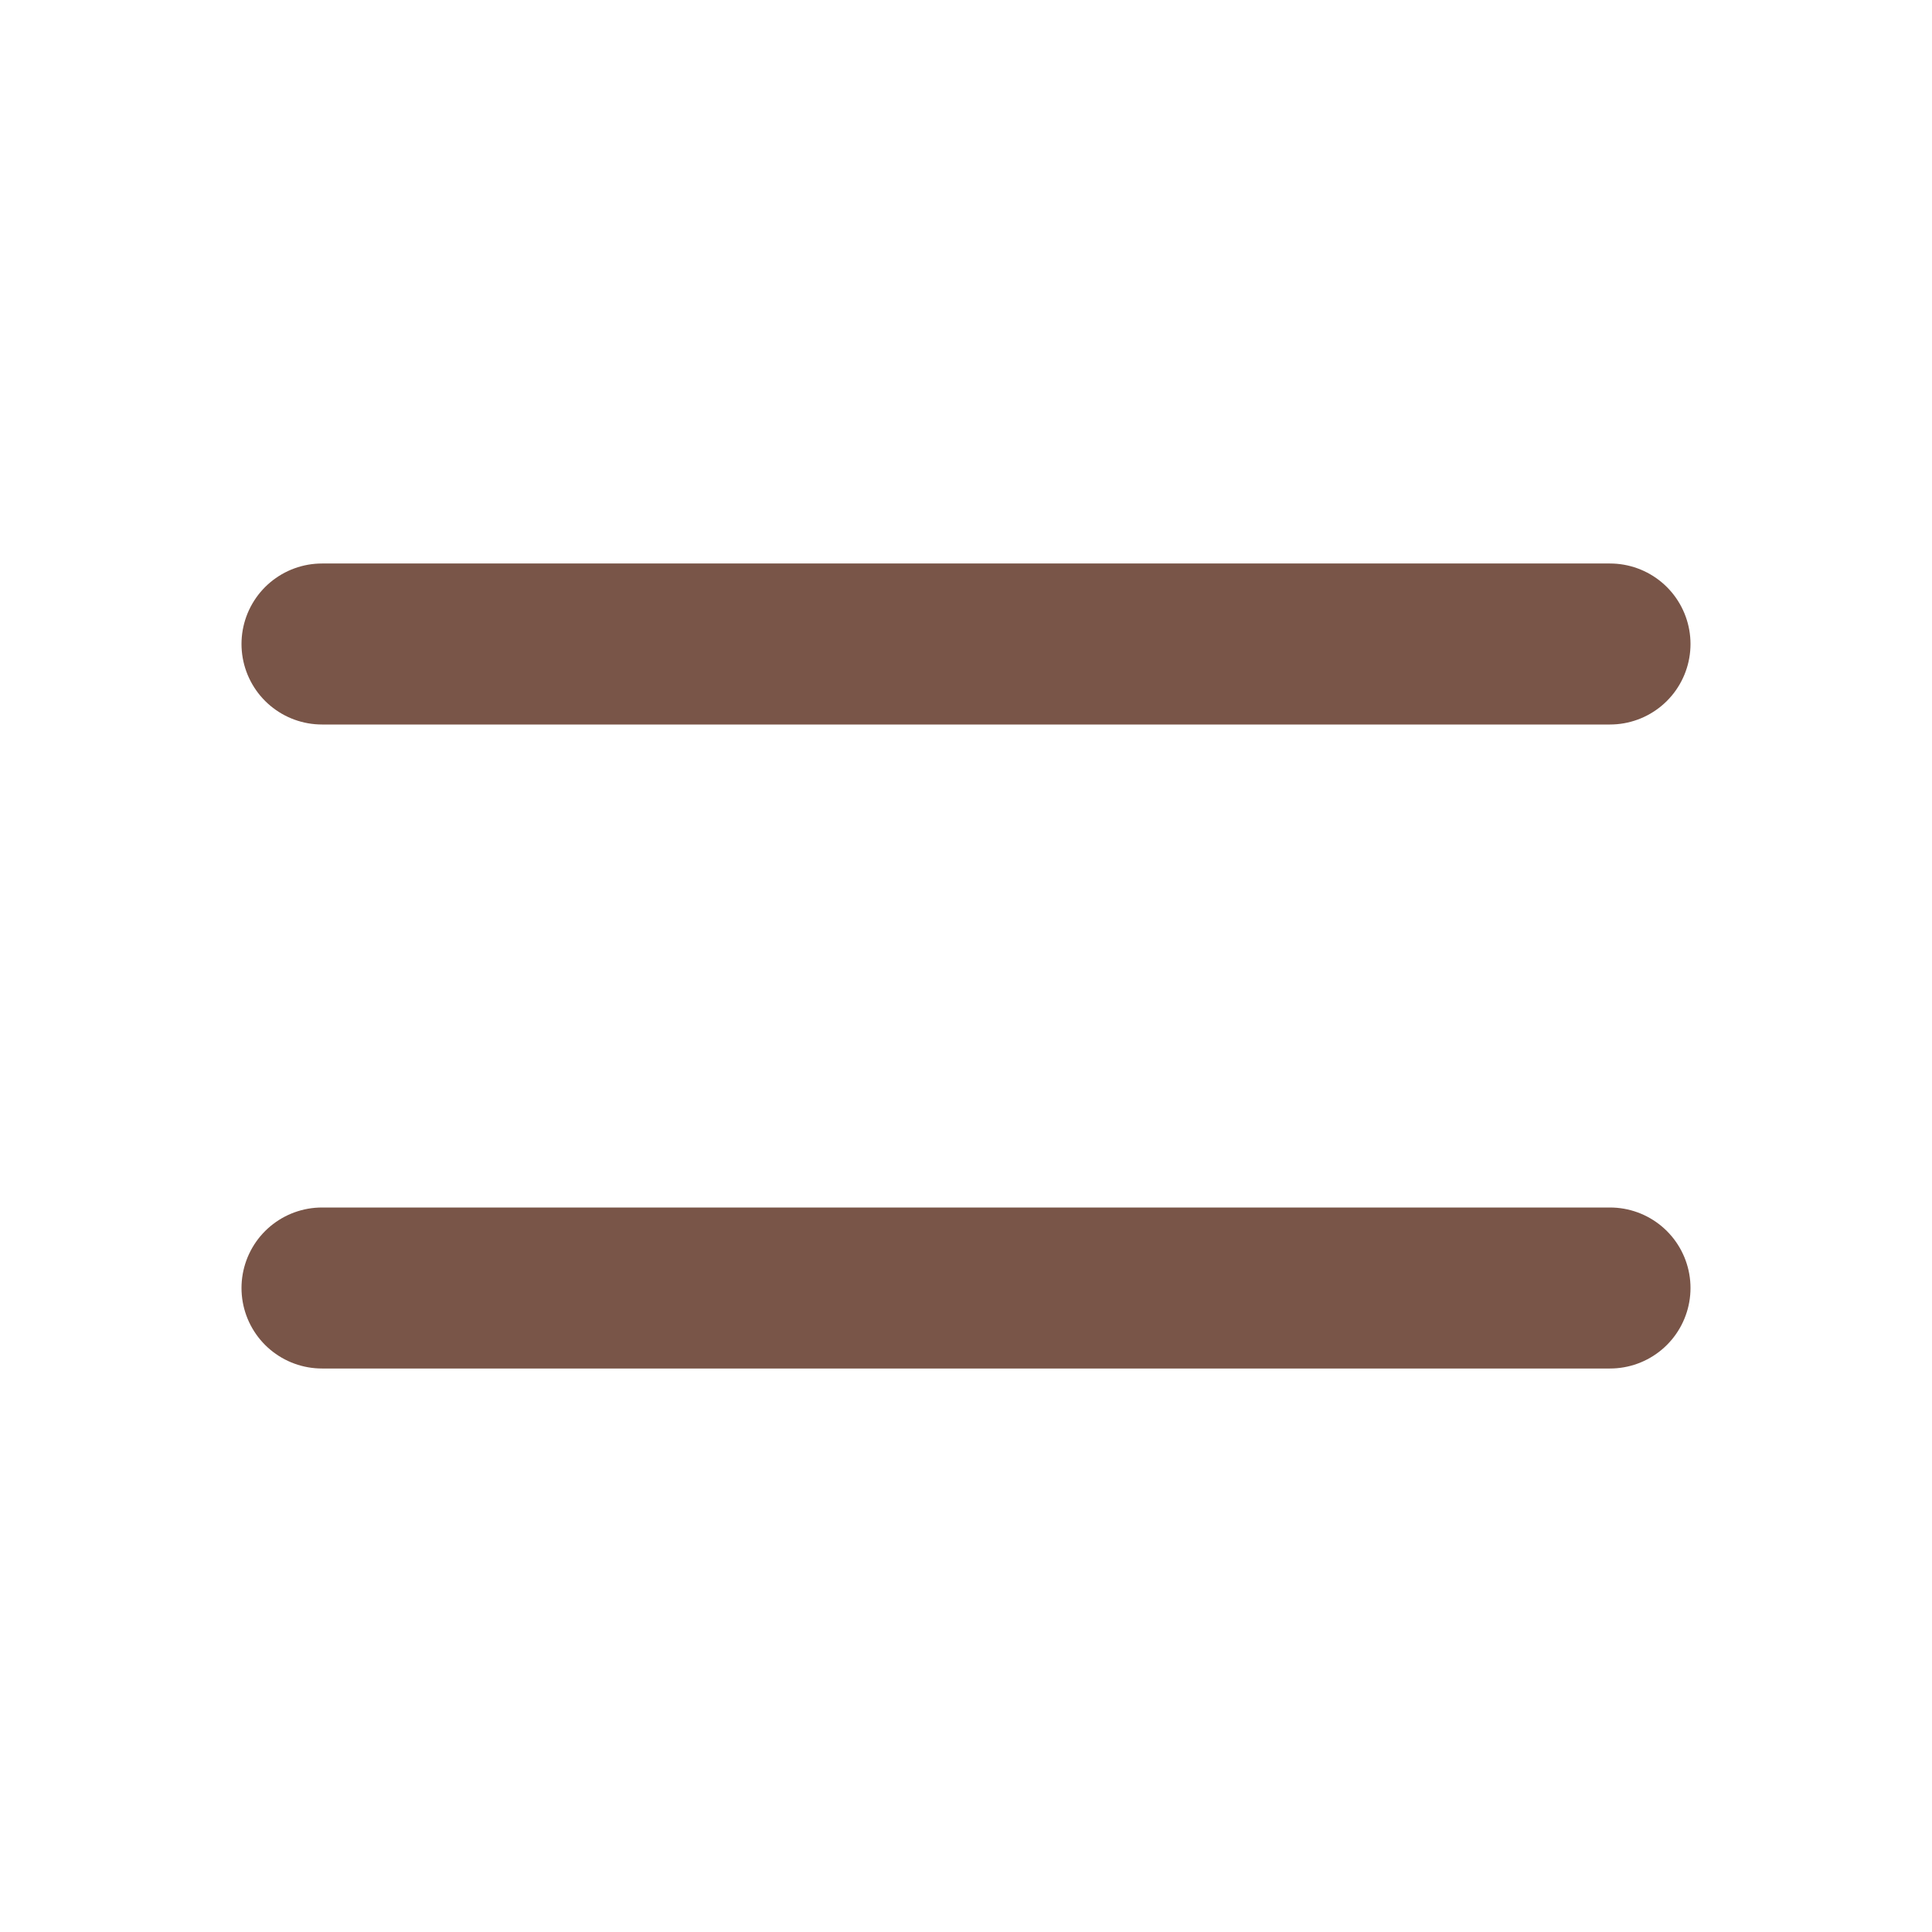
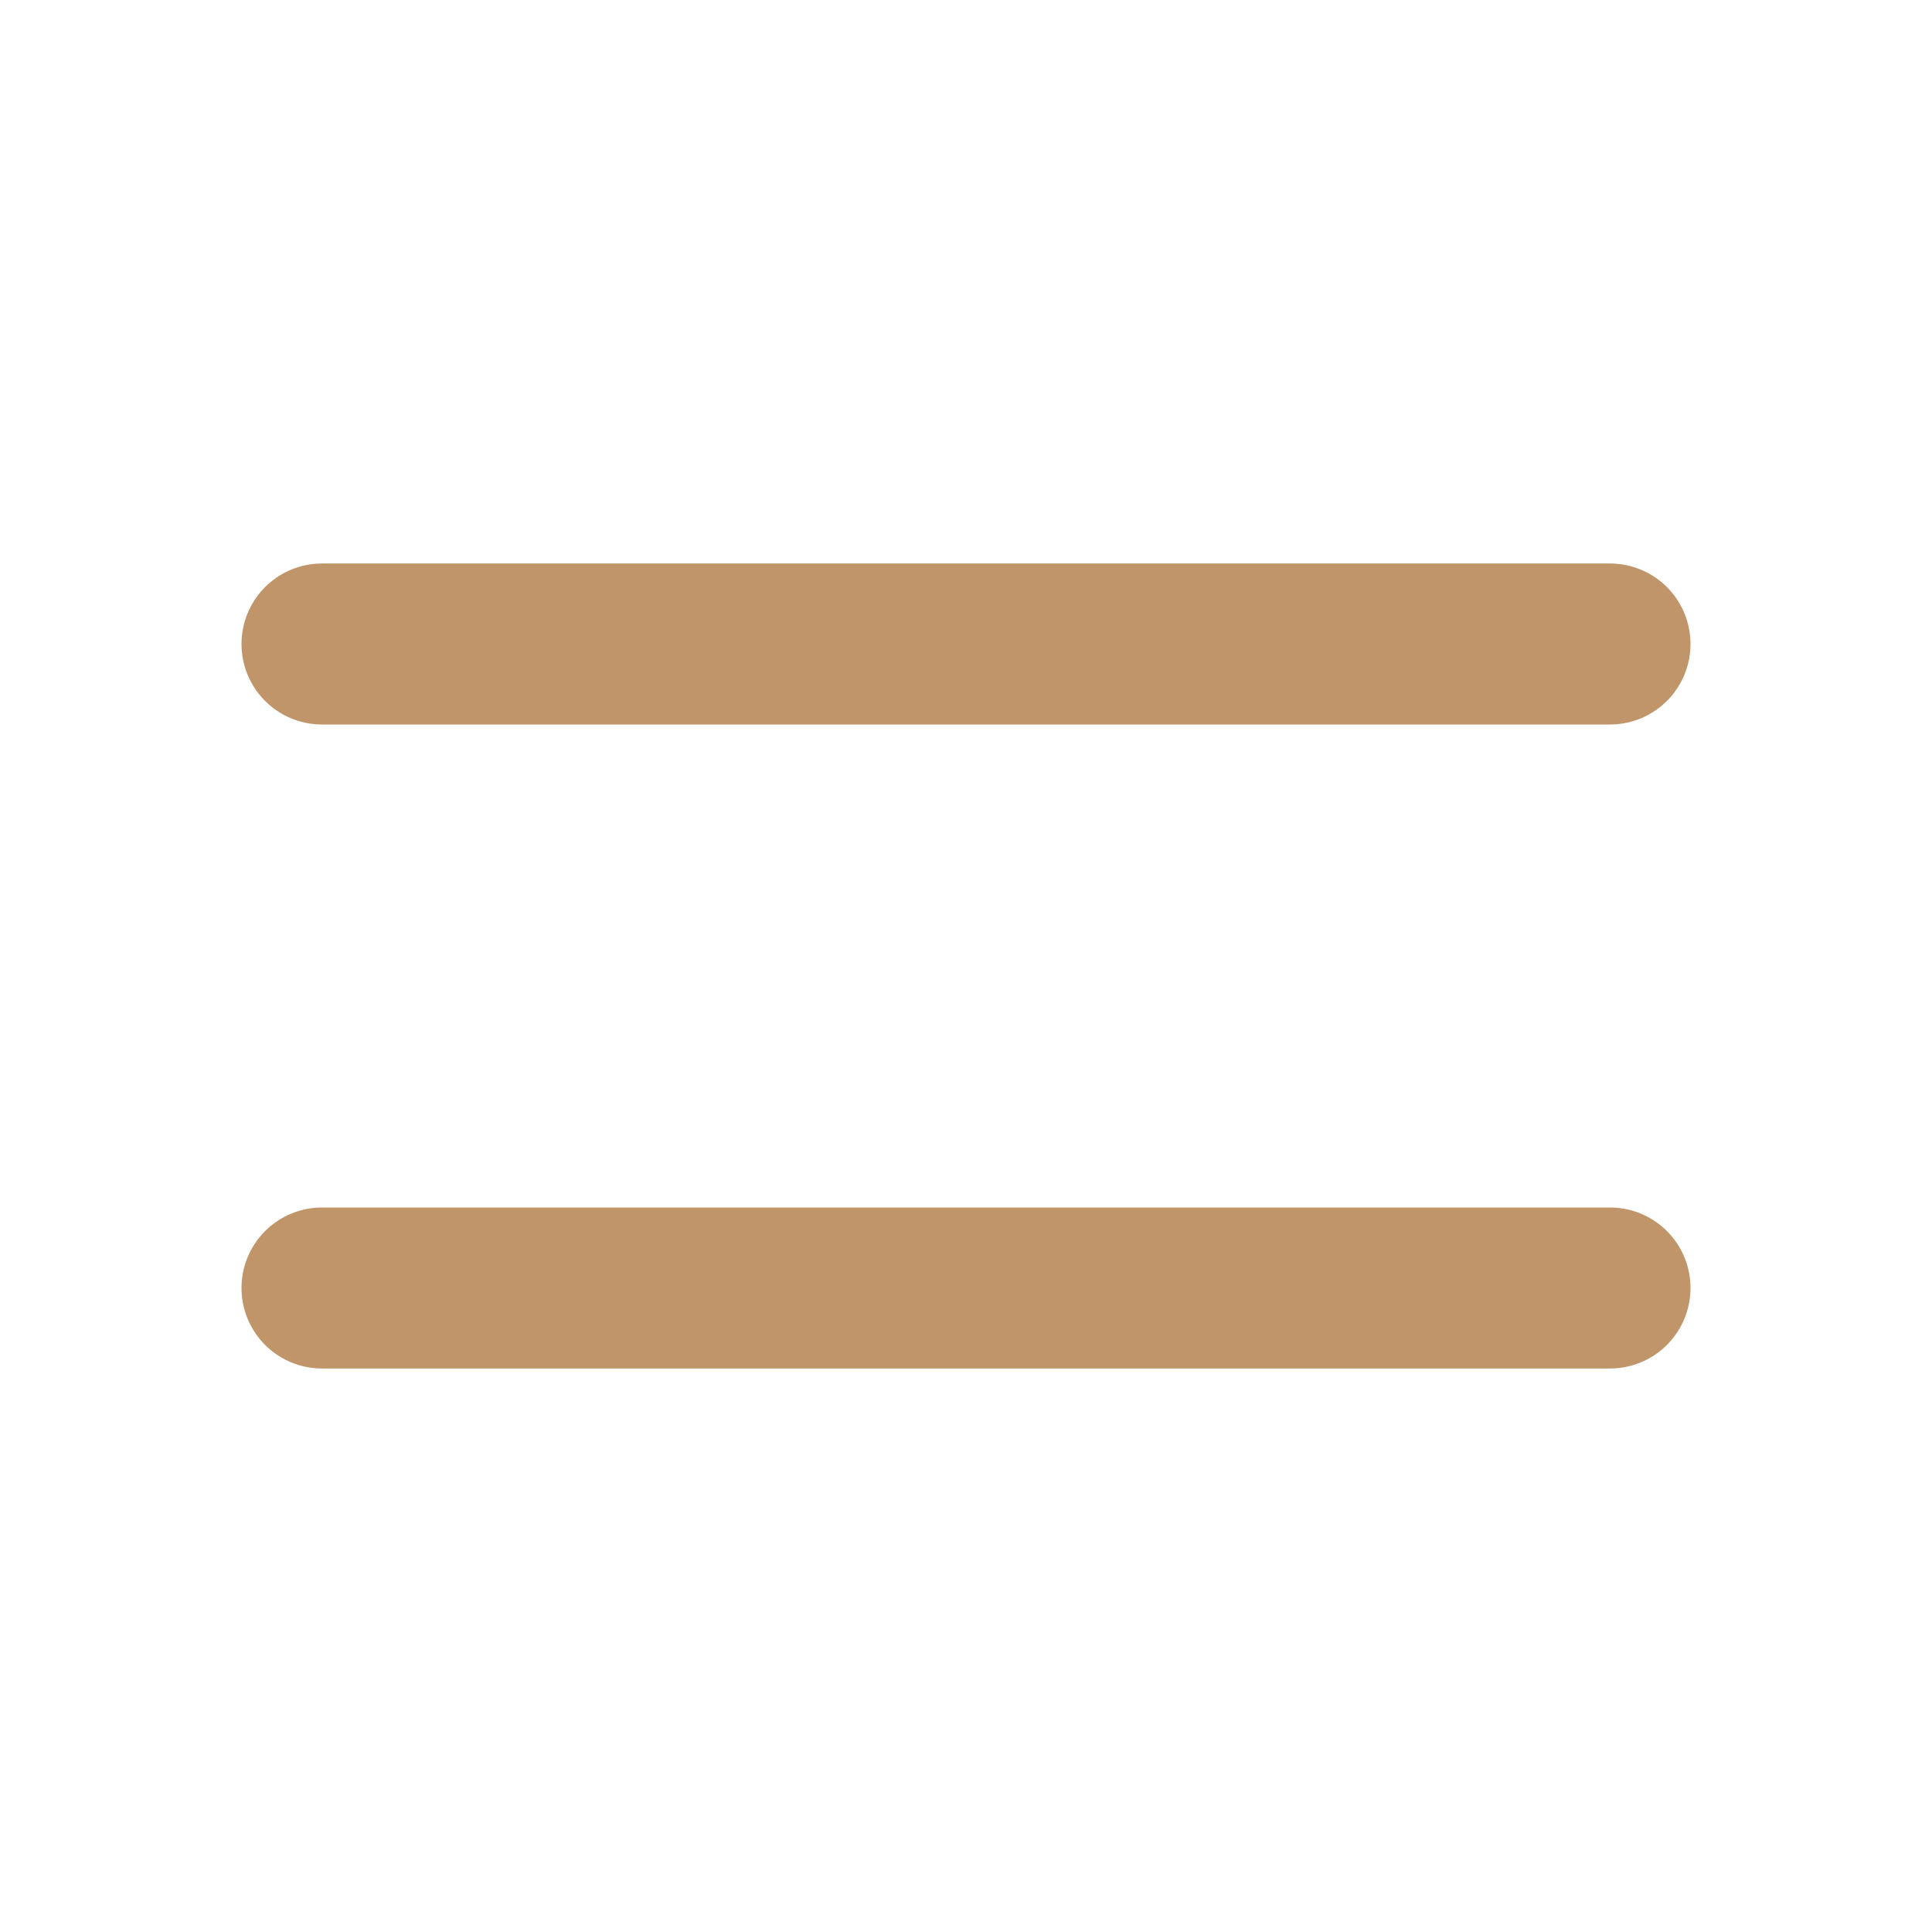
- <svg xmlns="http://www.w3.org/2000/svg" width="40" height="40" viewBox="0 0 24 24" fill="none" stroke="#795548" stroke-width="2" stroke-linecap="round" stroke-linejoin="round" class="icon icon-tabler icons-tabler-outline icon-tabler-menu">
+ <svg xmlns="http://www.w3.org/2000/svg" width="40" height="40" viewBox="0 0 24 24" fill="none" stroke="#c09569" stroke-width="2" stroke-linecap="round" stroke-linejoin="round" class="icon icon-tabler icons-tabler-outline icon-tabler-menu">
  <path stroke="none" d="M0 0h24v24H0z" fill="none" />
  <path d="M4 8l16 0" />
  <path d="M4 16l16 0" />
</svg>
